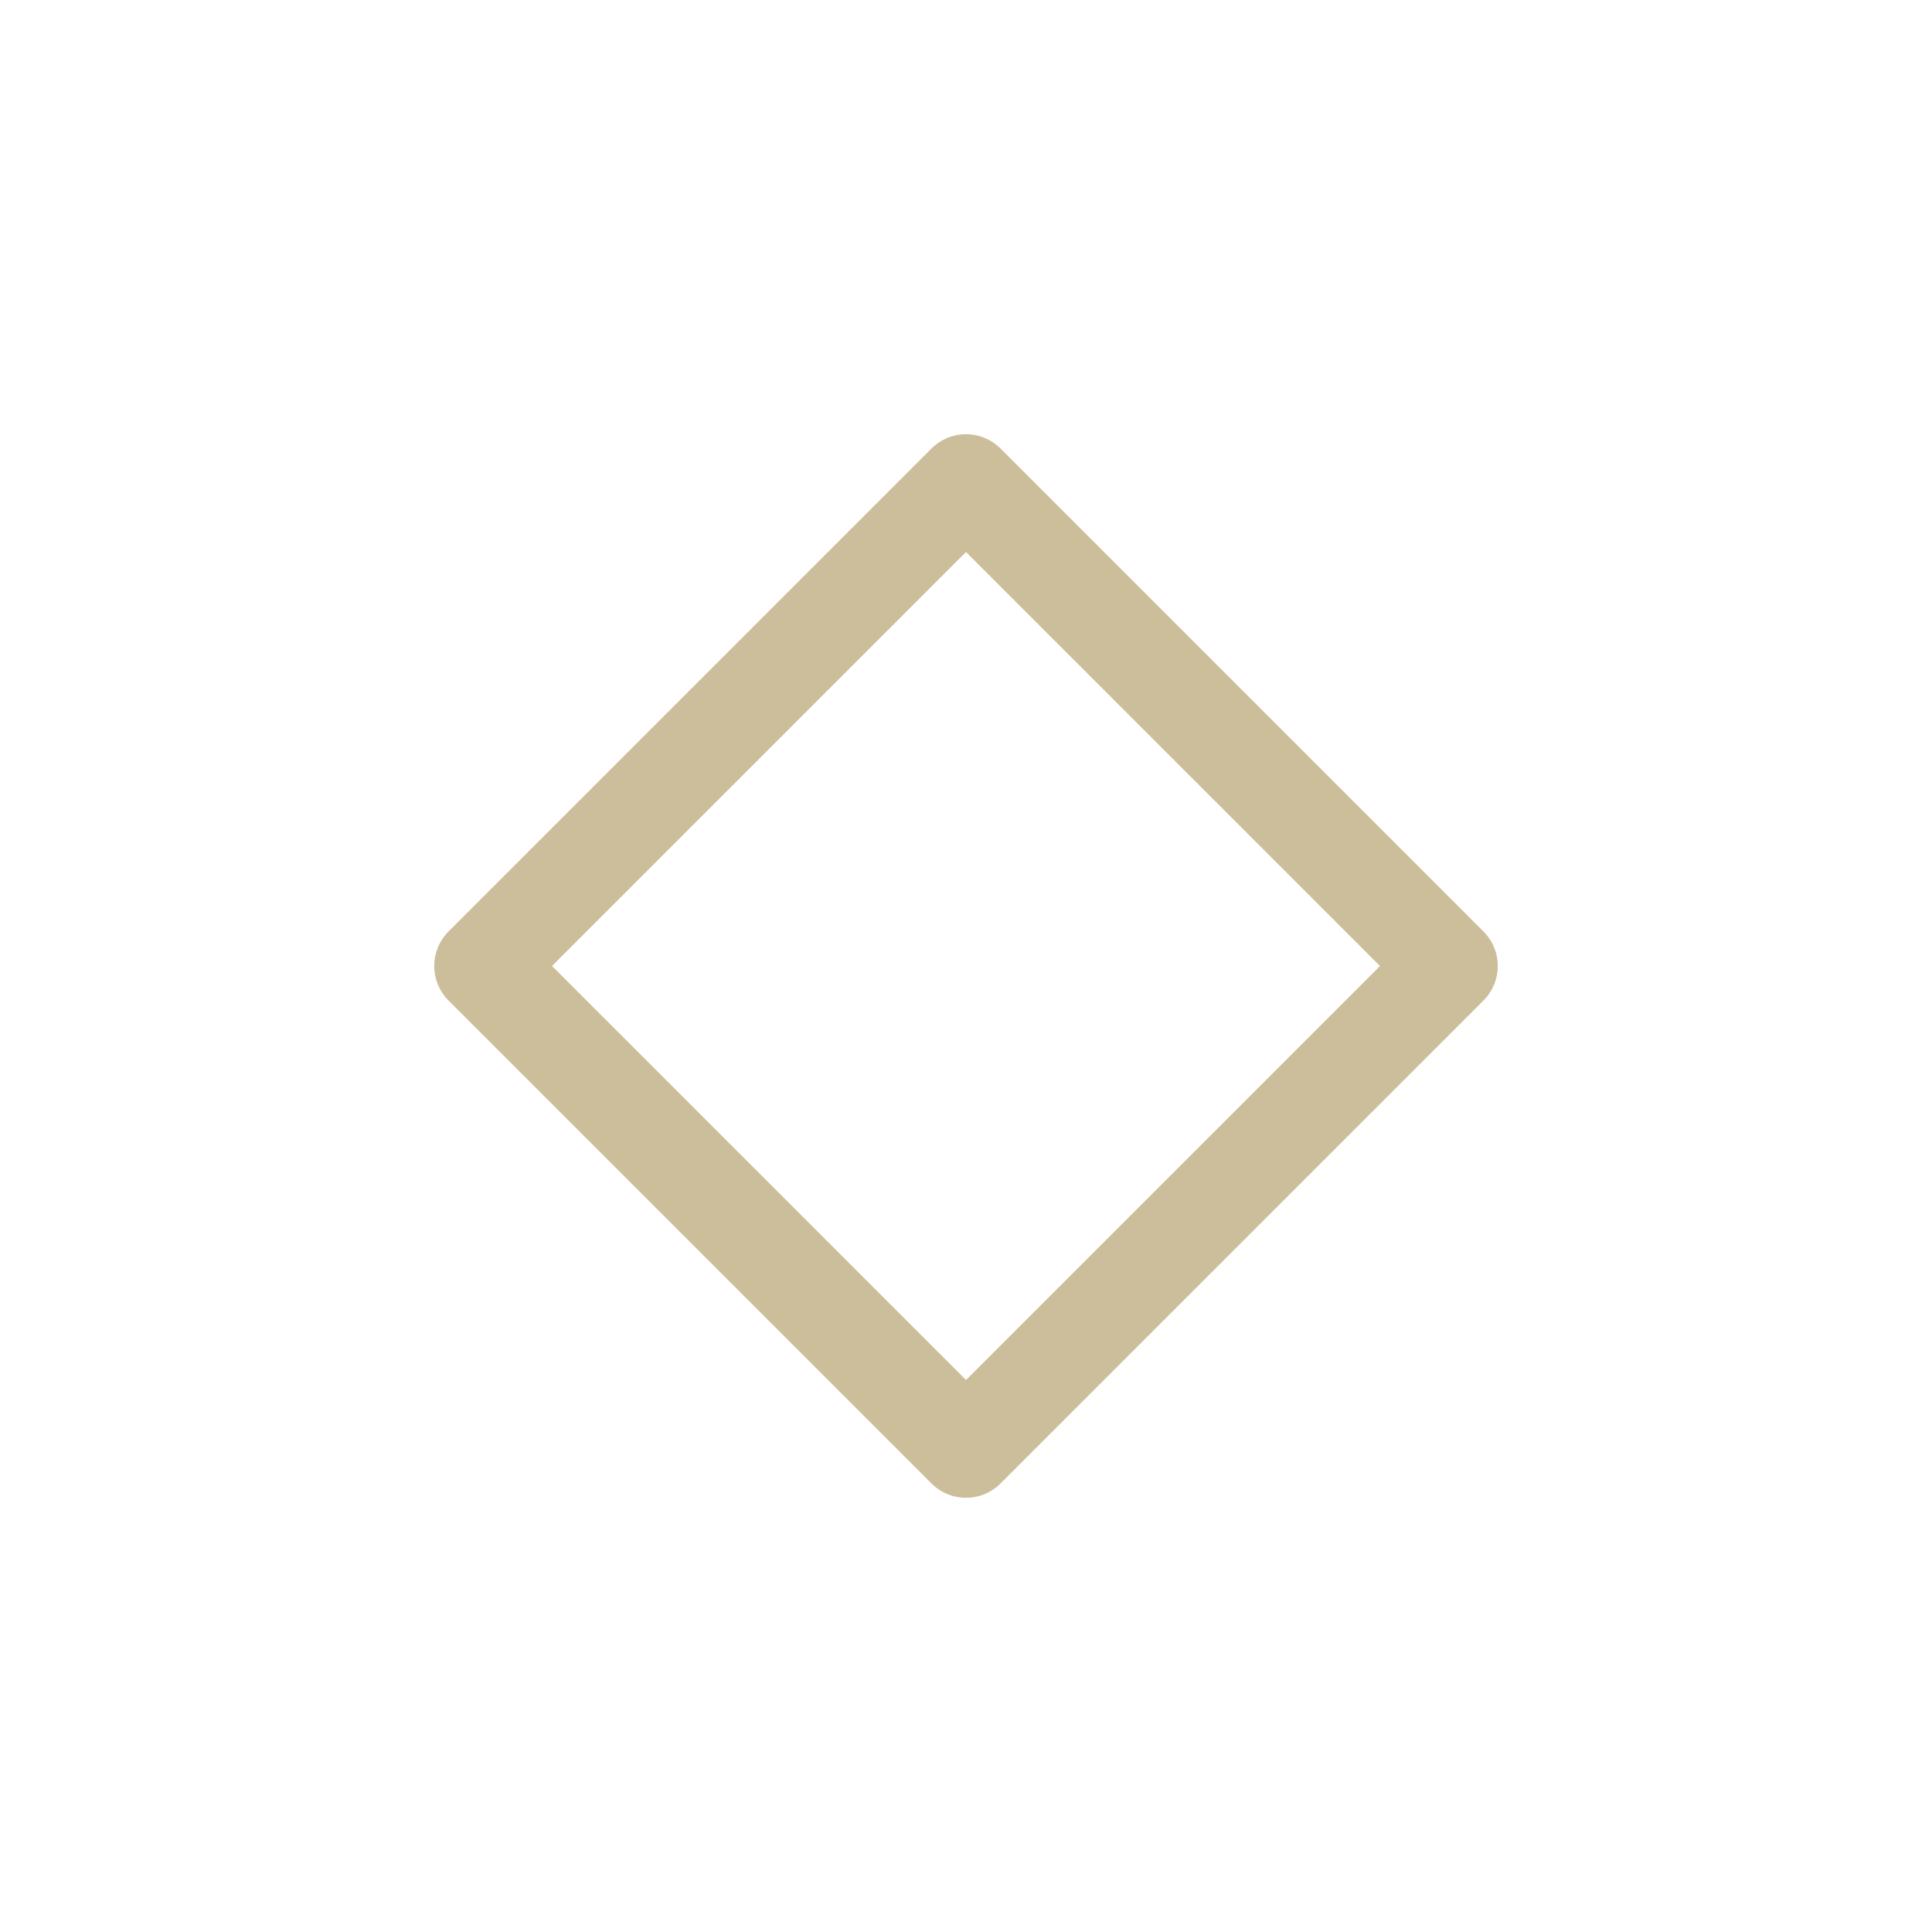
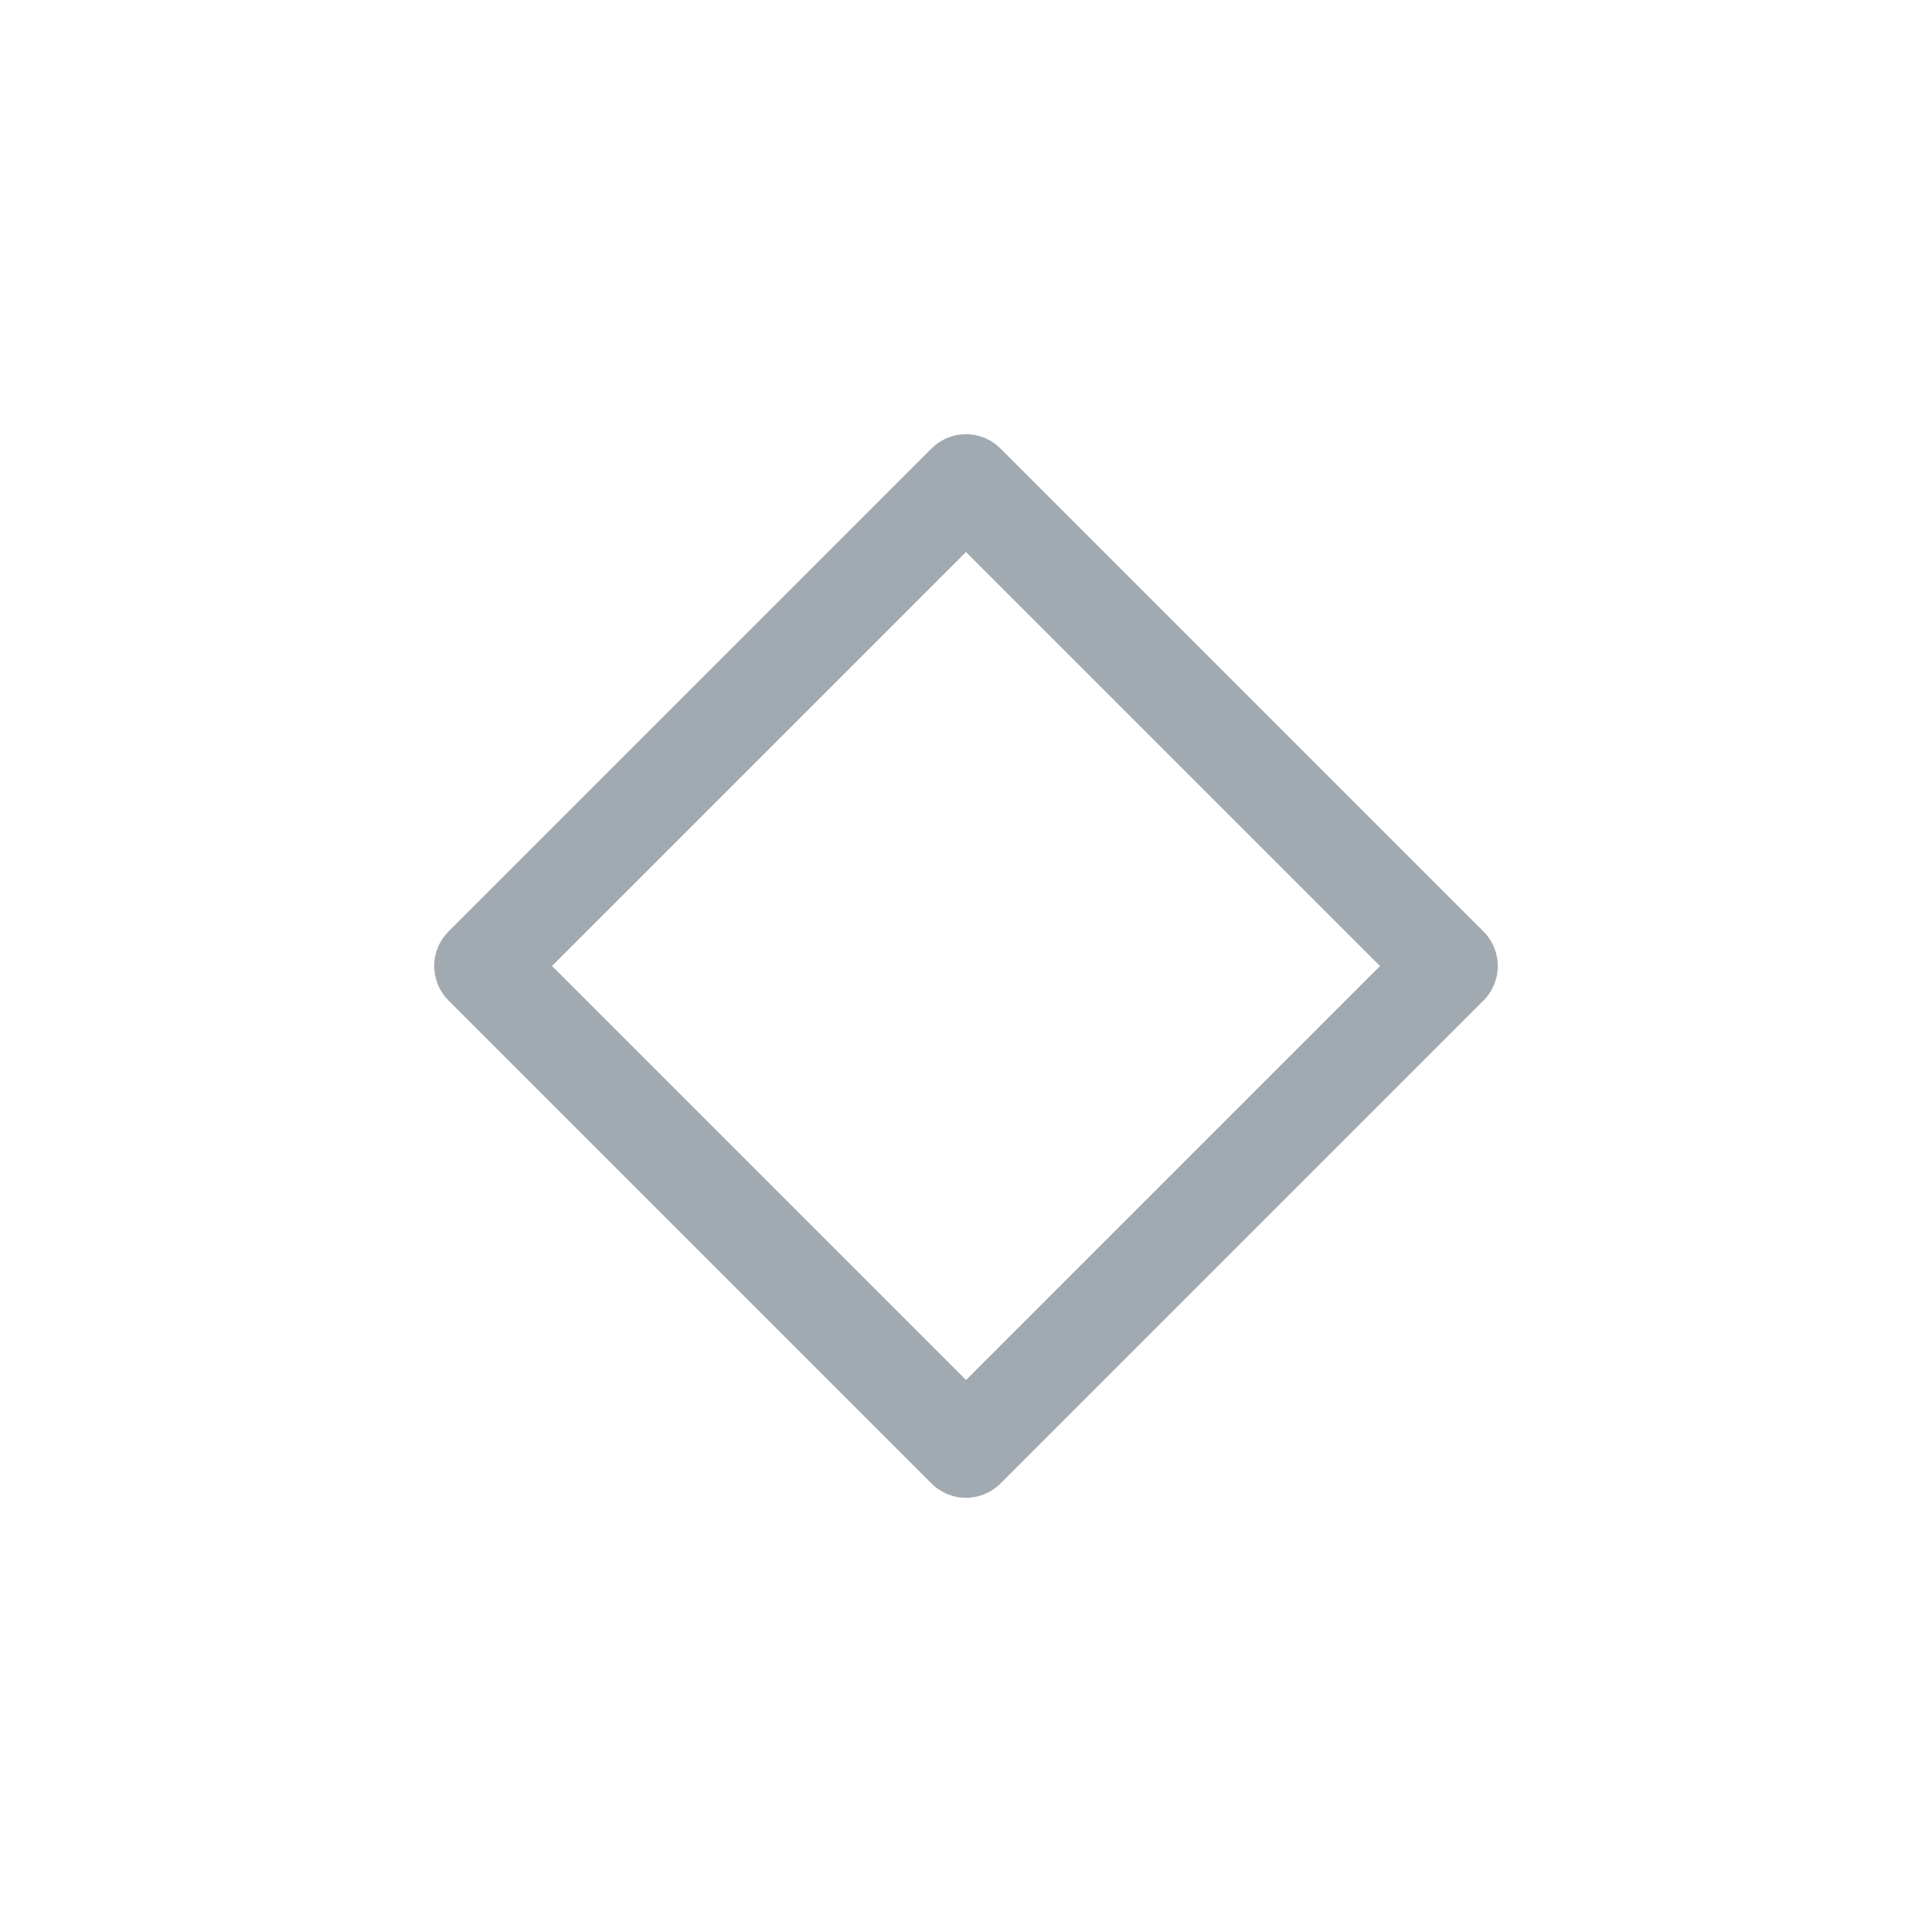
<svg xmlns="http://www.w3.org/2000/svg" viewBox="0 0 50 50" version="1.2" baseProfile="tiny">
  <defs>
</defs>
  <g fill="none" stroke="black" stroke-width="1" fill-rule="evenodd" stroke-linecap="square" stroke-linejoin="bevel">
-     <g fill="none" stroke="#ccbe9b" stroke-opacity="1" stroke-width="1.01" stroke-linecap="round" stroke-linejoin="round" transform="matrix(2.5,0,0,2.5,2.5,2.5)" font-family="Noto Sans CJK KR Thin" font-size="10" font-weight="0" font-style="normal">
+     <g fill="none" stroke="#a1a9b1" stroke-opacity="1" stroke-width="1.01" stroke-linecap="round" stroke-linejoin="round" transform="matrix(2.5,0,0,2.5,2.5,2.5)" font-family="Noto Sans CJK KR Thin" font-size="10" font-weight="0" font-style="normal">
      <path vector-effect="none" fill-rule="evenodd" d="M4,9 L9,4 L14,9 L9,14 L4,9" />
    </g>
    <g fill="none" stroke="#000000" stroke-opacity="1" stroke-width="1" stroke-linecap="square" stroke-linejoin="bevel" transform="matrix(1,0,0,1,0,0)" font-family="Noto Sans CJK KR Thin" font-size="10" font-weight="0" font-style="normal">
</g>
  </g>
</svg>
